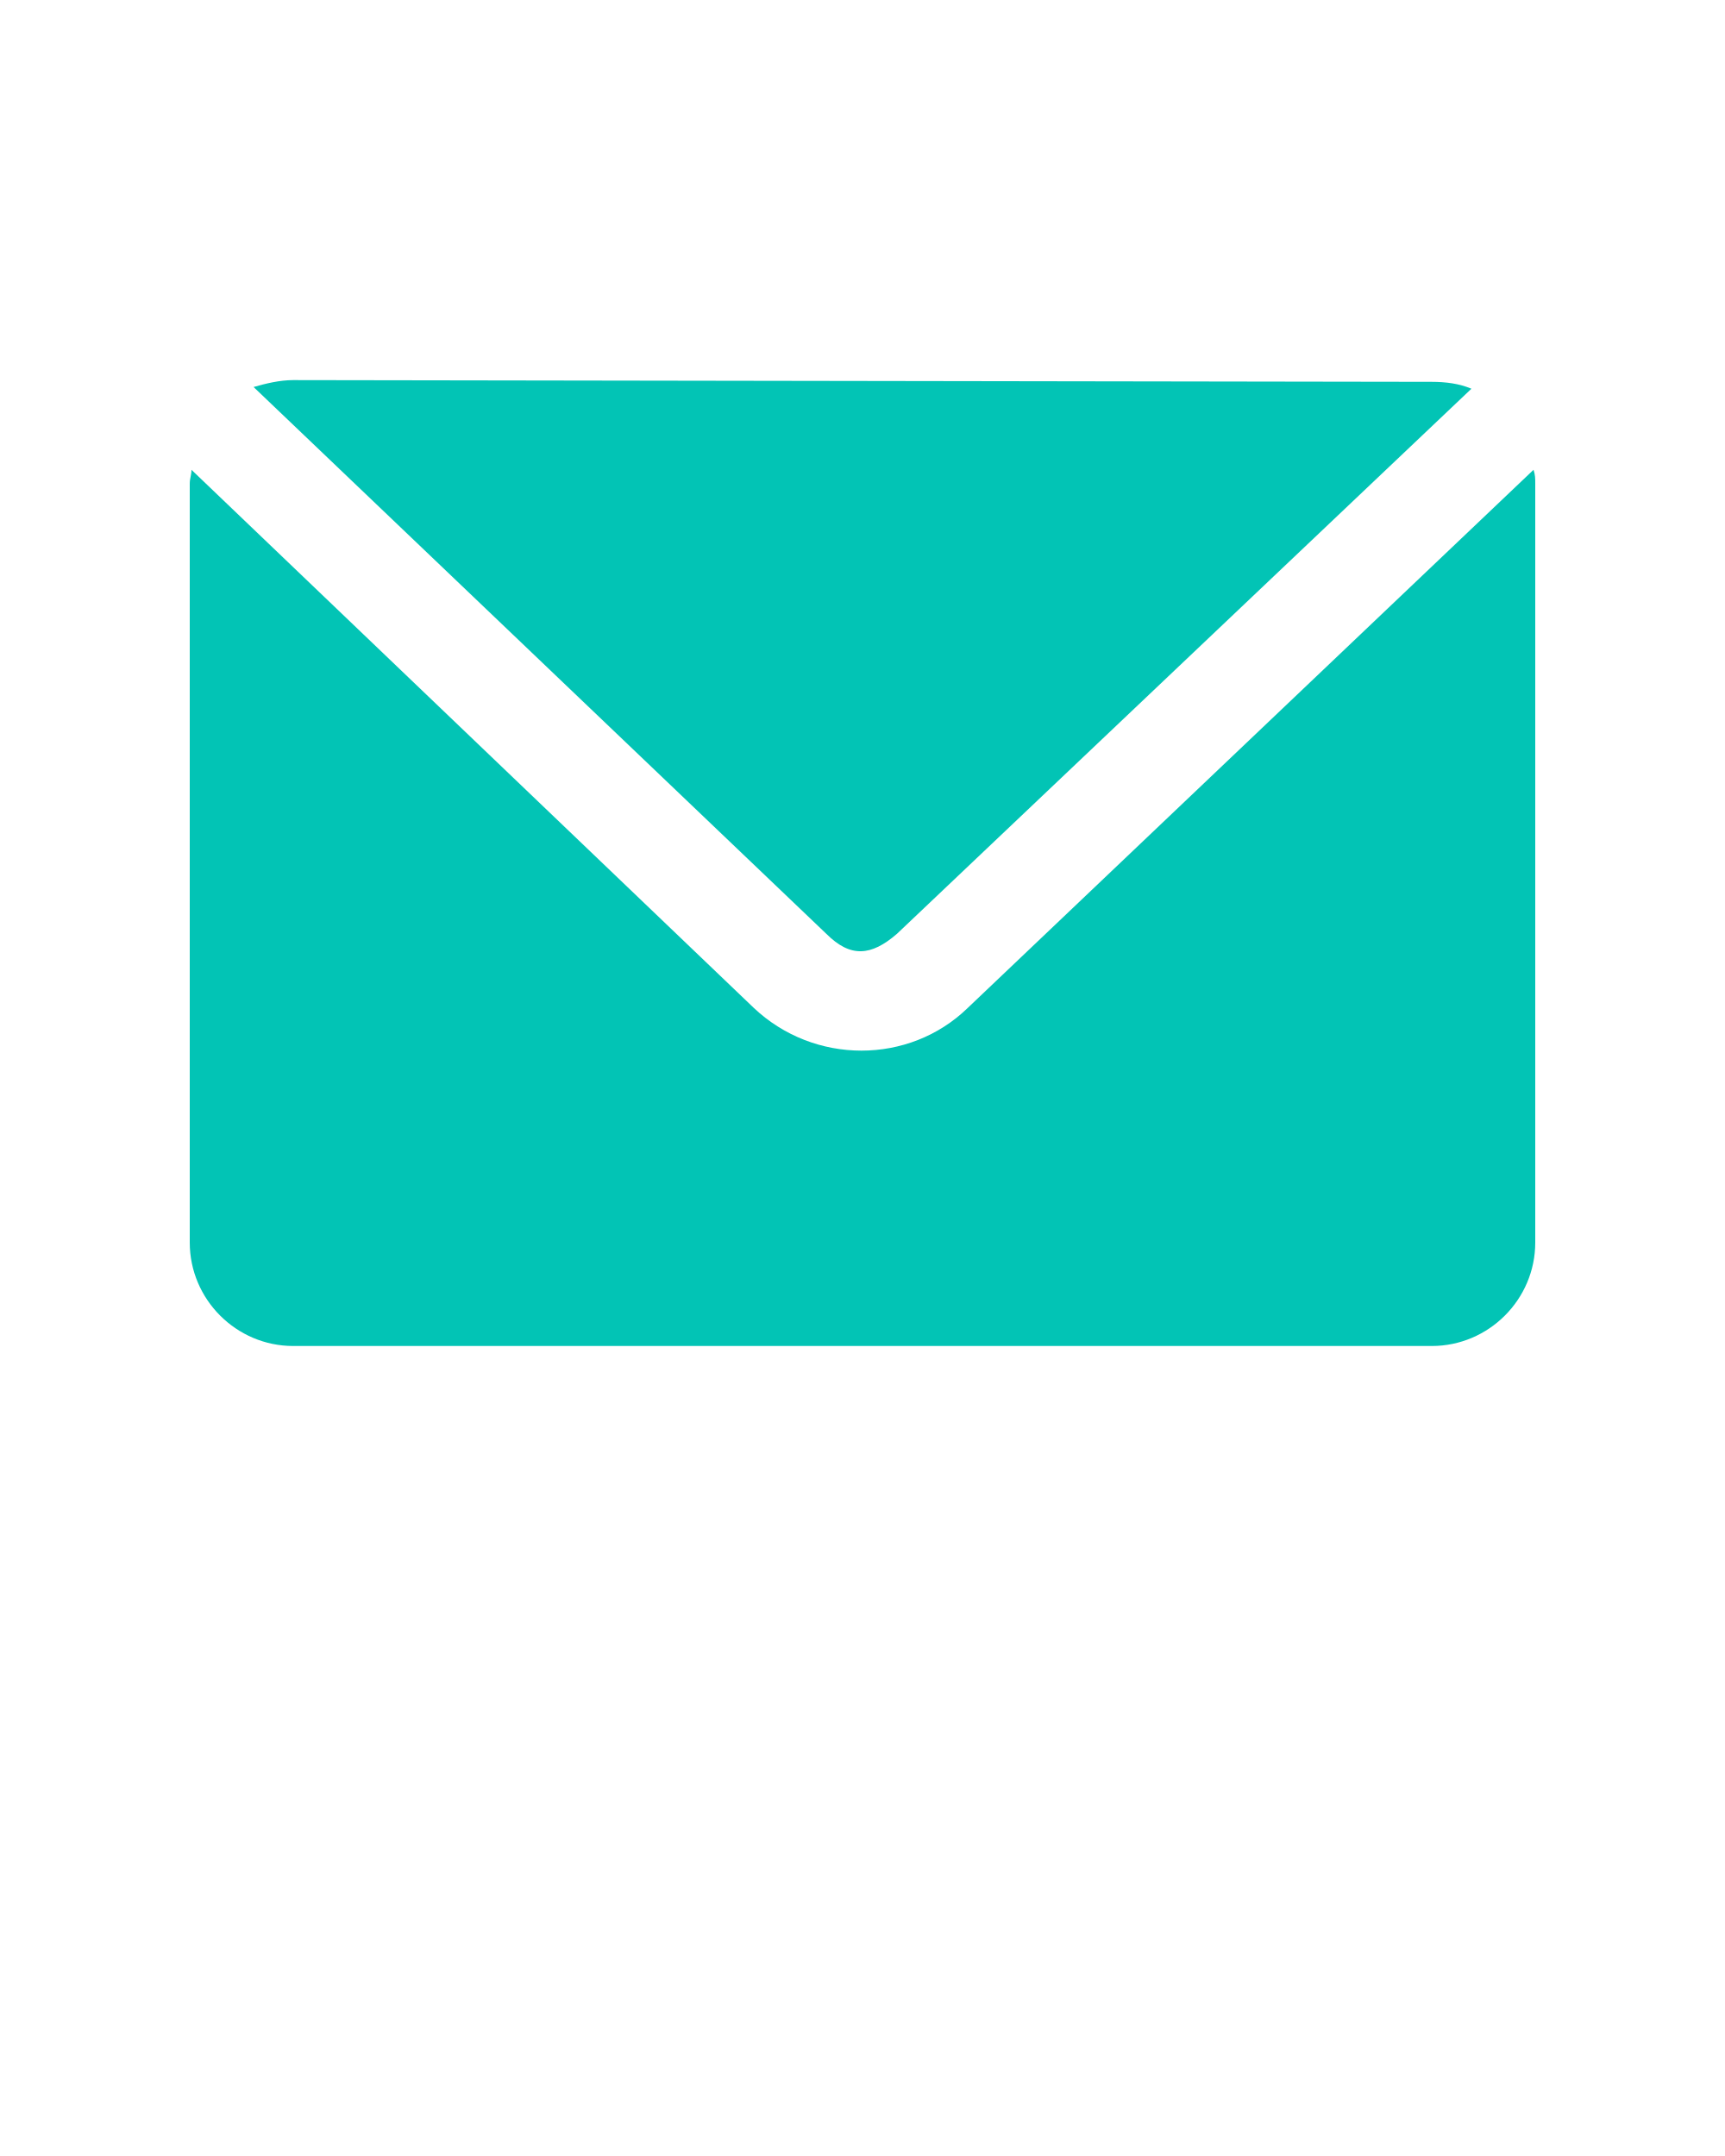
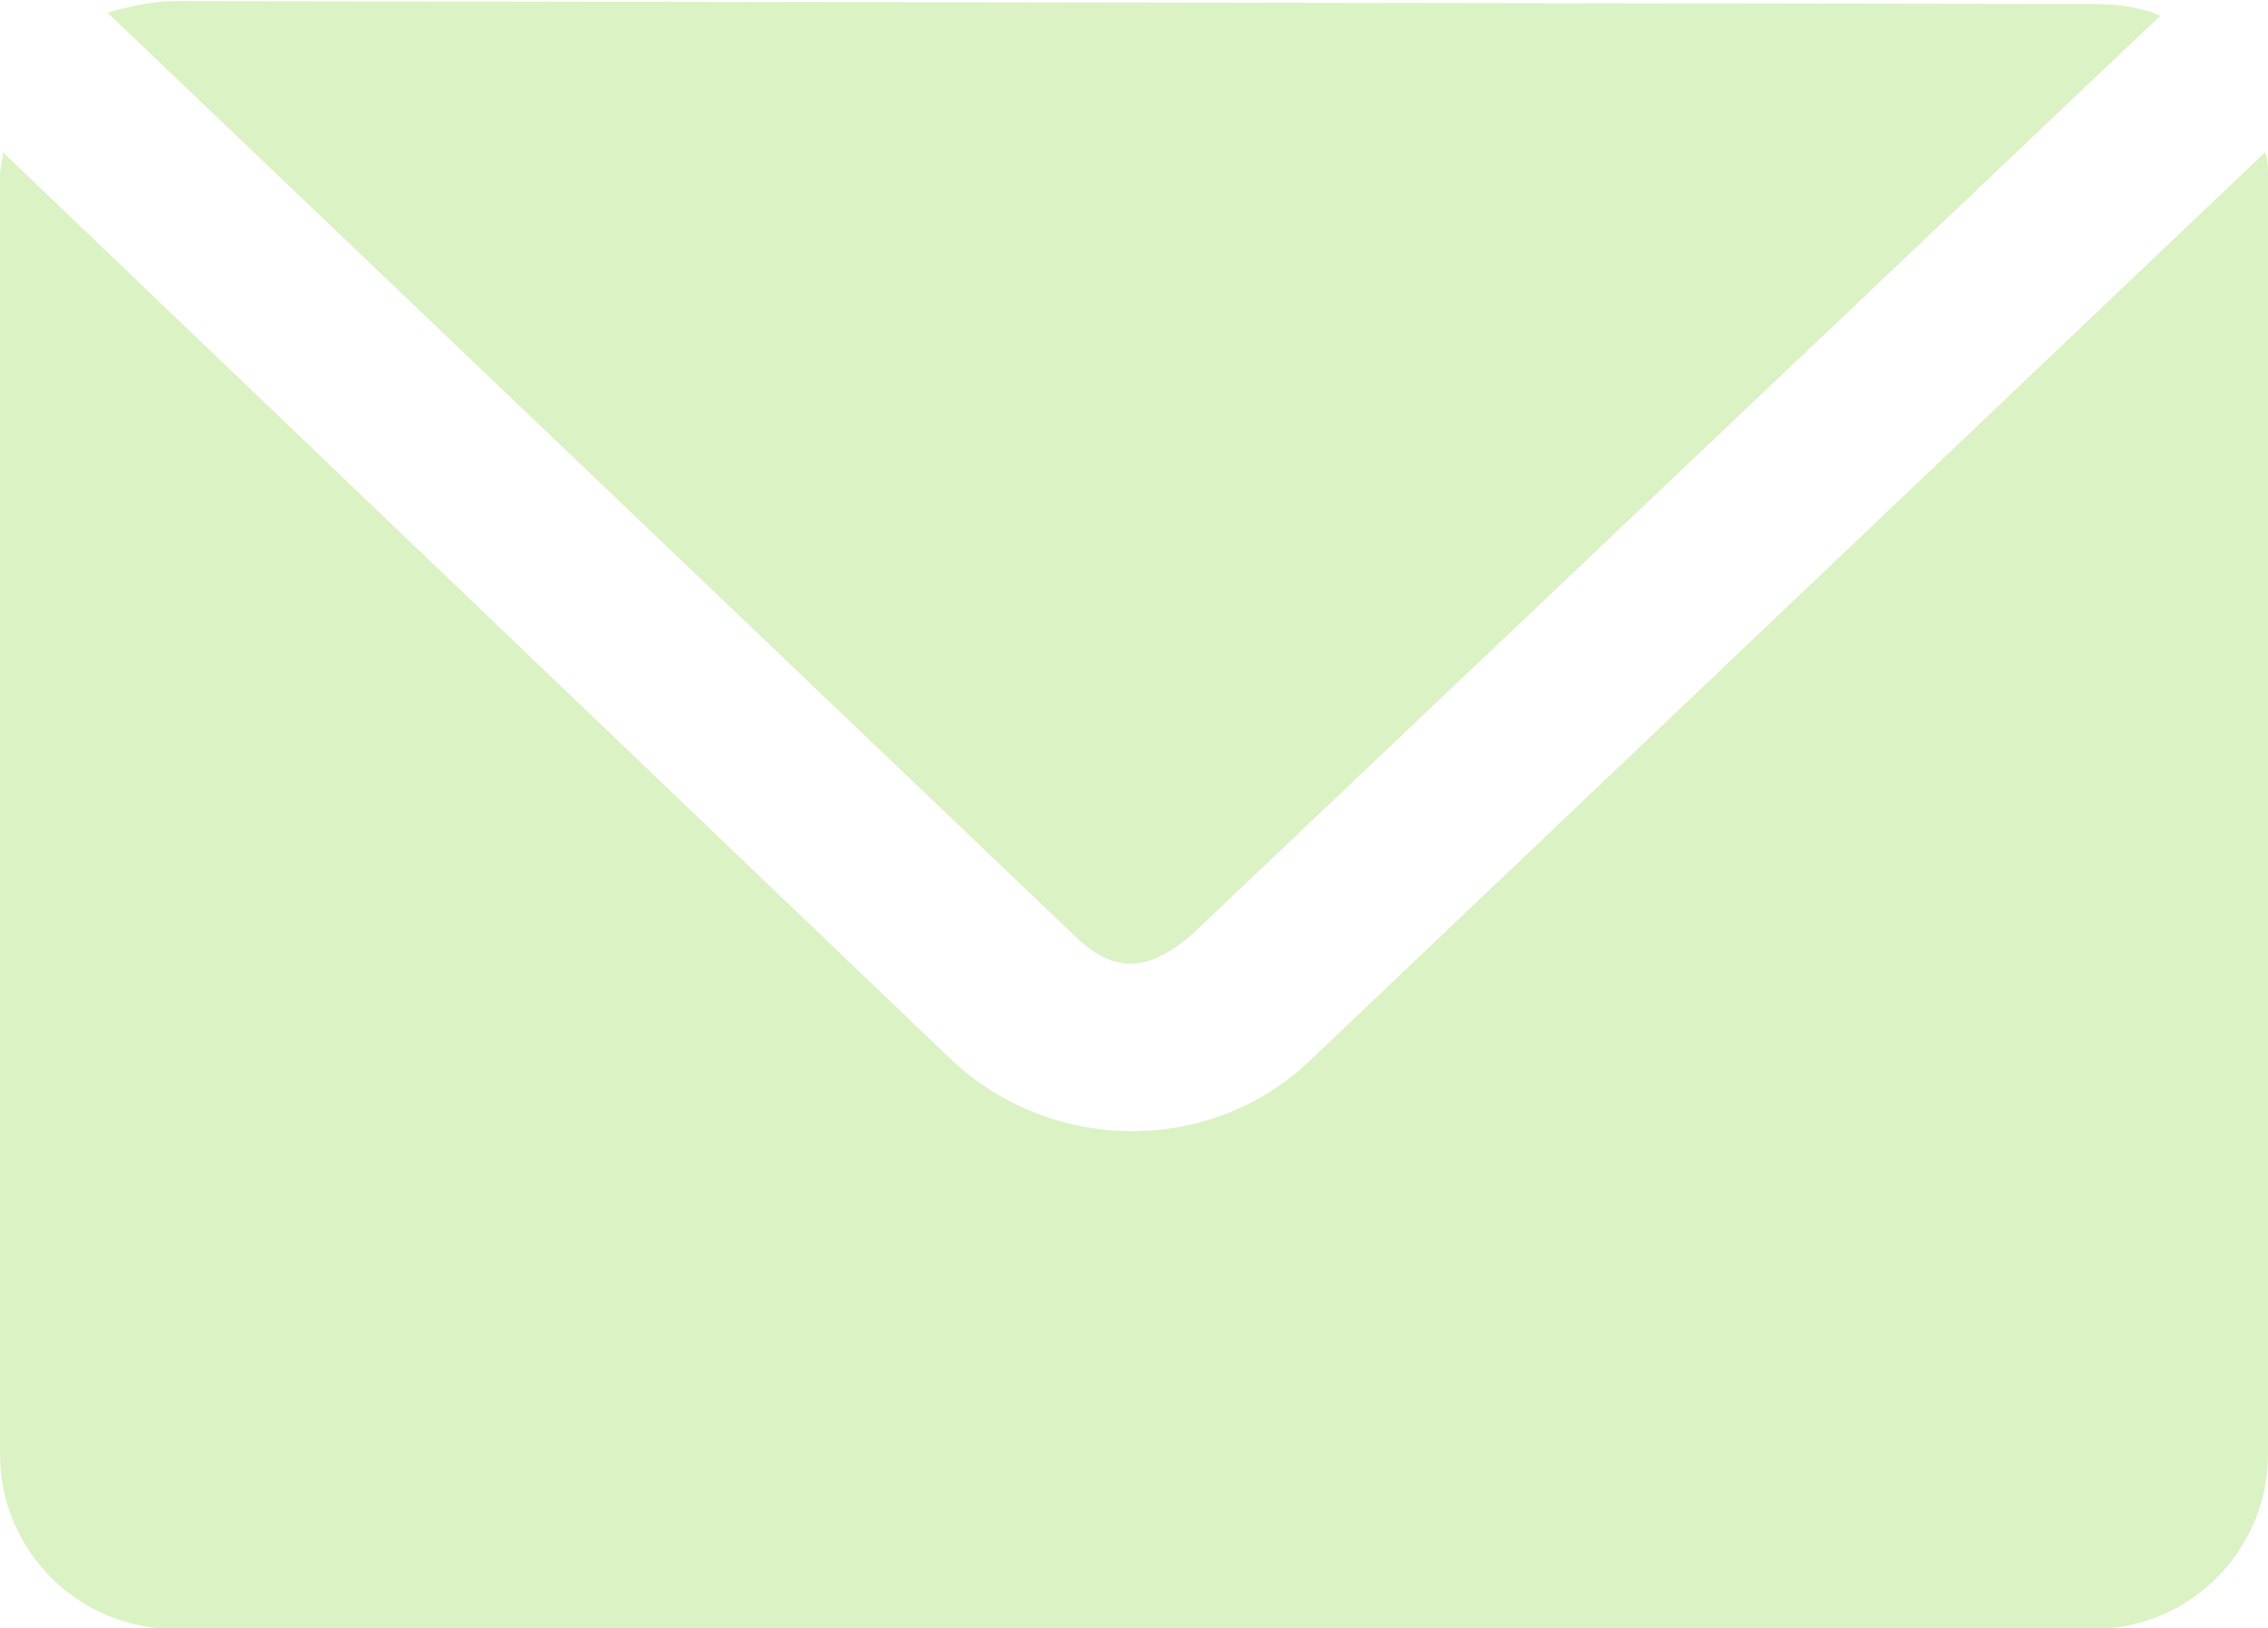
- <svg xmlns="http://www.w3.org/2000/svg" version="1.1" id="Livello_1" x="0px" y="0px" viewBox="0 0 100 125" style="enable-background:new 0 0 100 125;" xml:space="preserve">
+ <svg xmlns="http://www.w3.org/2000/svg" version="1.1" id="Livello_1" x="0px" y="0px" viewBox="0 0 78 56" style="enable-background:new 0 0 78 56;" xml:space="preserve">
  <style type="text/css">
- 	.st0{fill:#02C4B5;}
+ 	.st0{fill:#DBF2C4;}
</style>
  <g transform="translate(0,-952.3622)">
-     <path class="st0" d="M17,974.4c-0.8,0-1.6,0.2-2.3,0.4l33.2,31.7c1.4,1.4,2.6,1.3,4.1,0l33.3-31.6c-0.7-0.3-1.5-0.4-2.3-0.4   L17,974.4L17,974.4z M11.1,979.6c0,0.3-0.1,0.5-0.1,0.8v44c0,3.3,2.7,6,6,6h66c3.3,0,6-2.7,6-6v-44c0-0.3,0-0.5-0.1-0.8l-32.8,31.2   c-3.4,3.3-8.9,3.3-12.4,0L11.1,979.6L11.1,979.6z" />
+     <path class="st0" d="M6,952.4c-0.8,0-1.6,0.2-2.3,0.4l33.2,31.7c1.4,1.4,2.6,1.3,4.1,0l33.3-31.6c-0.7-0.3-1.5-0.4-2.3-0.4L6,952.4   L6,952.4z M0.1,957.6c0,0.3-0.1,0.5-0.1,0.8v44c0,3.3,2.7,6,6,6h66c3.3,0,6-2.7,6-6v-44c0-0.3,0-0.5-0.1-0.8l-32.8,31.2   c-3.4,3.3-8.9,3.3-12.4,0L0.1,957.6L0.1,957.6z" />
  </g>
</svg>
